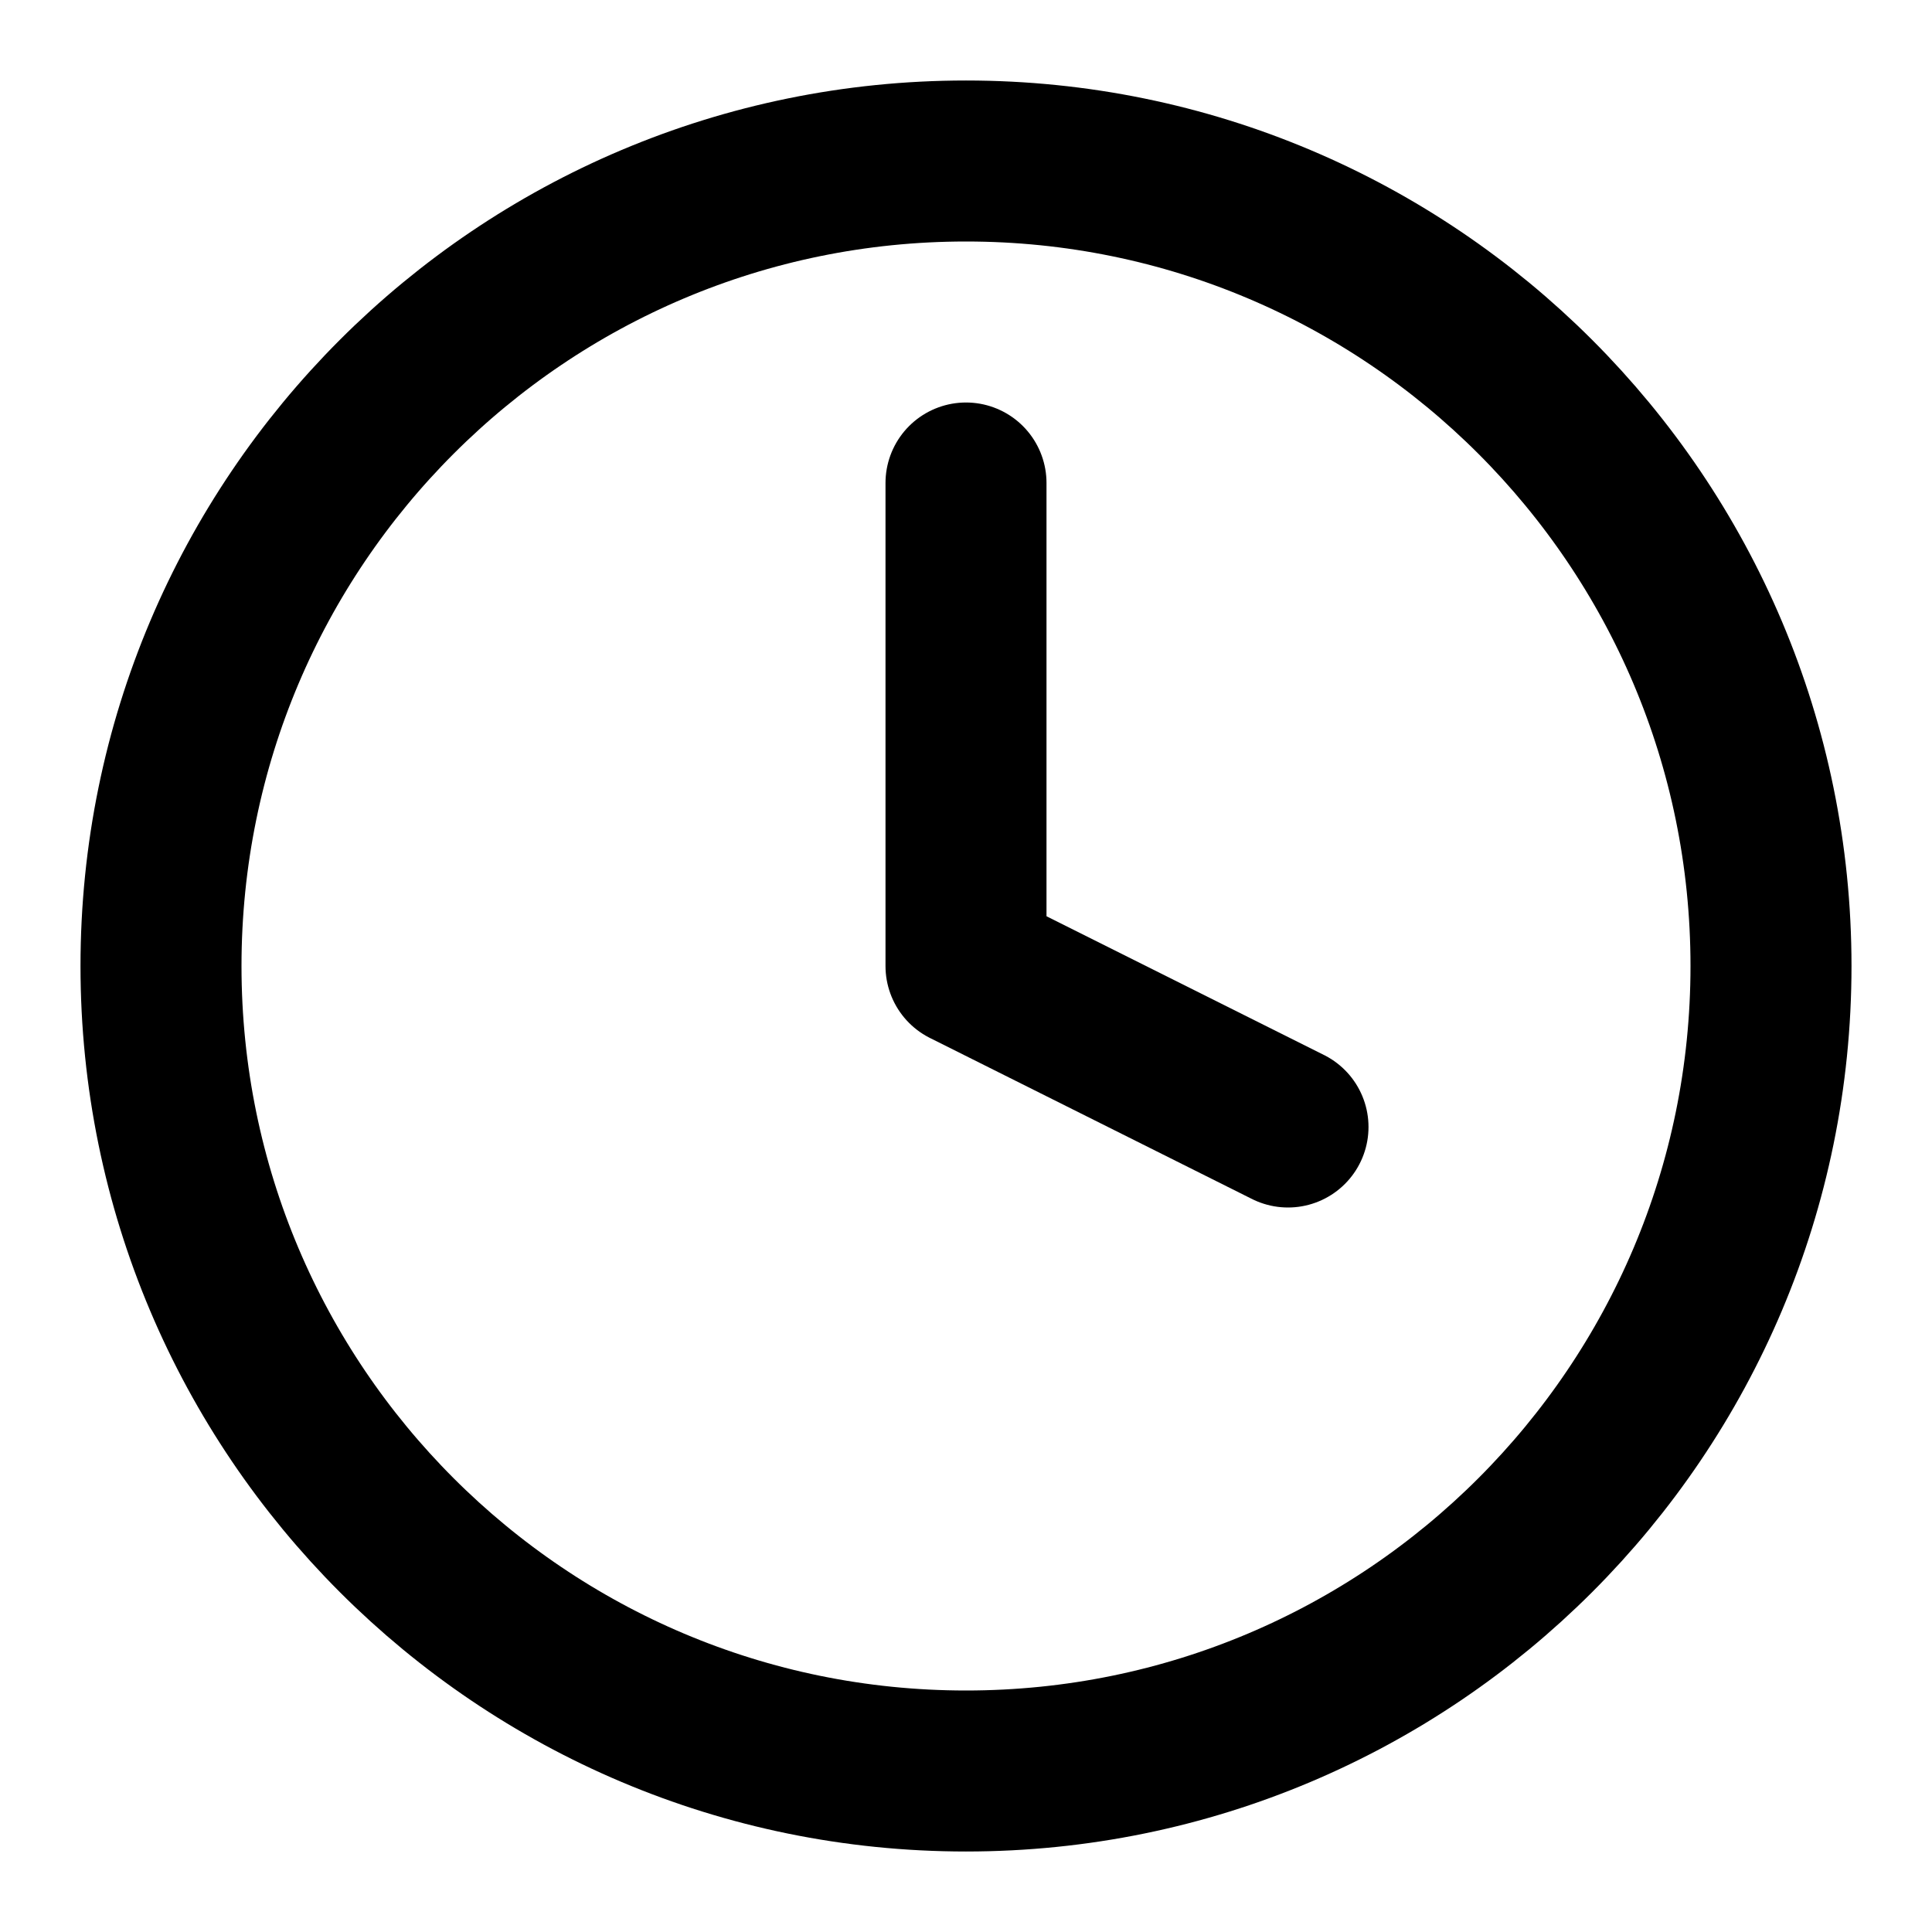
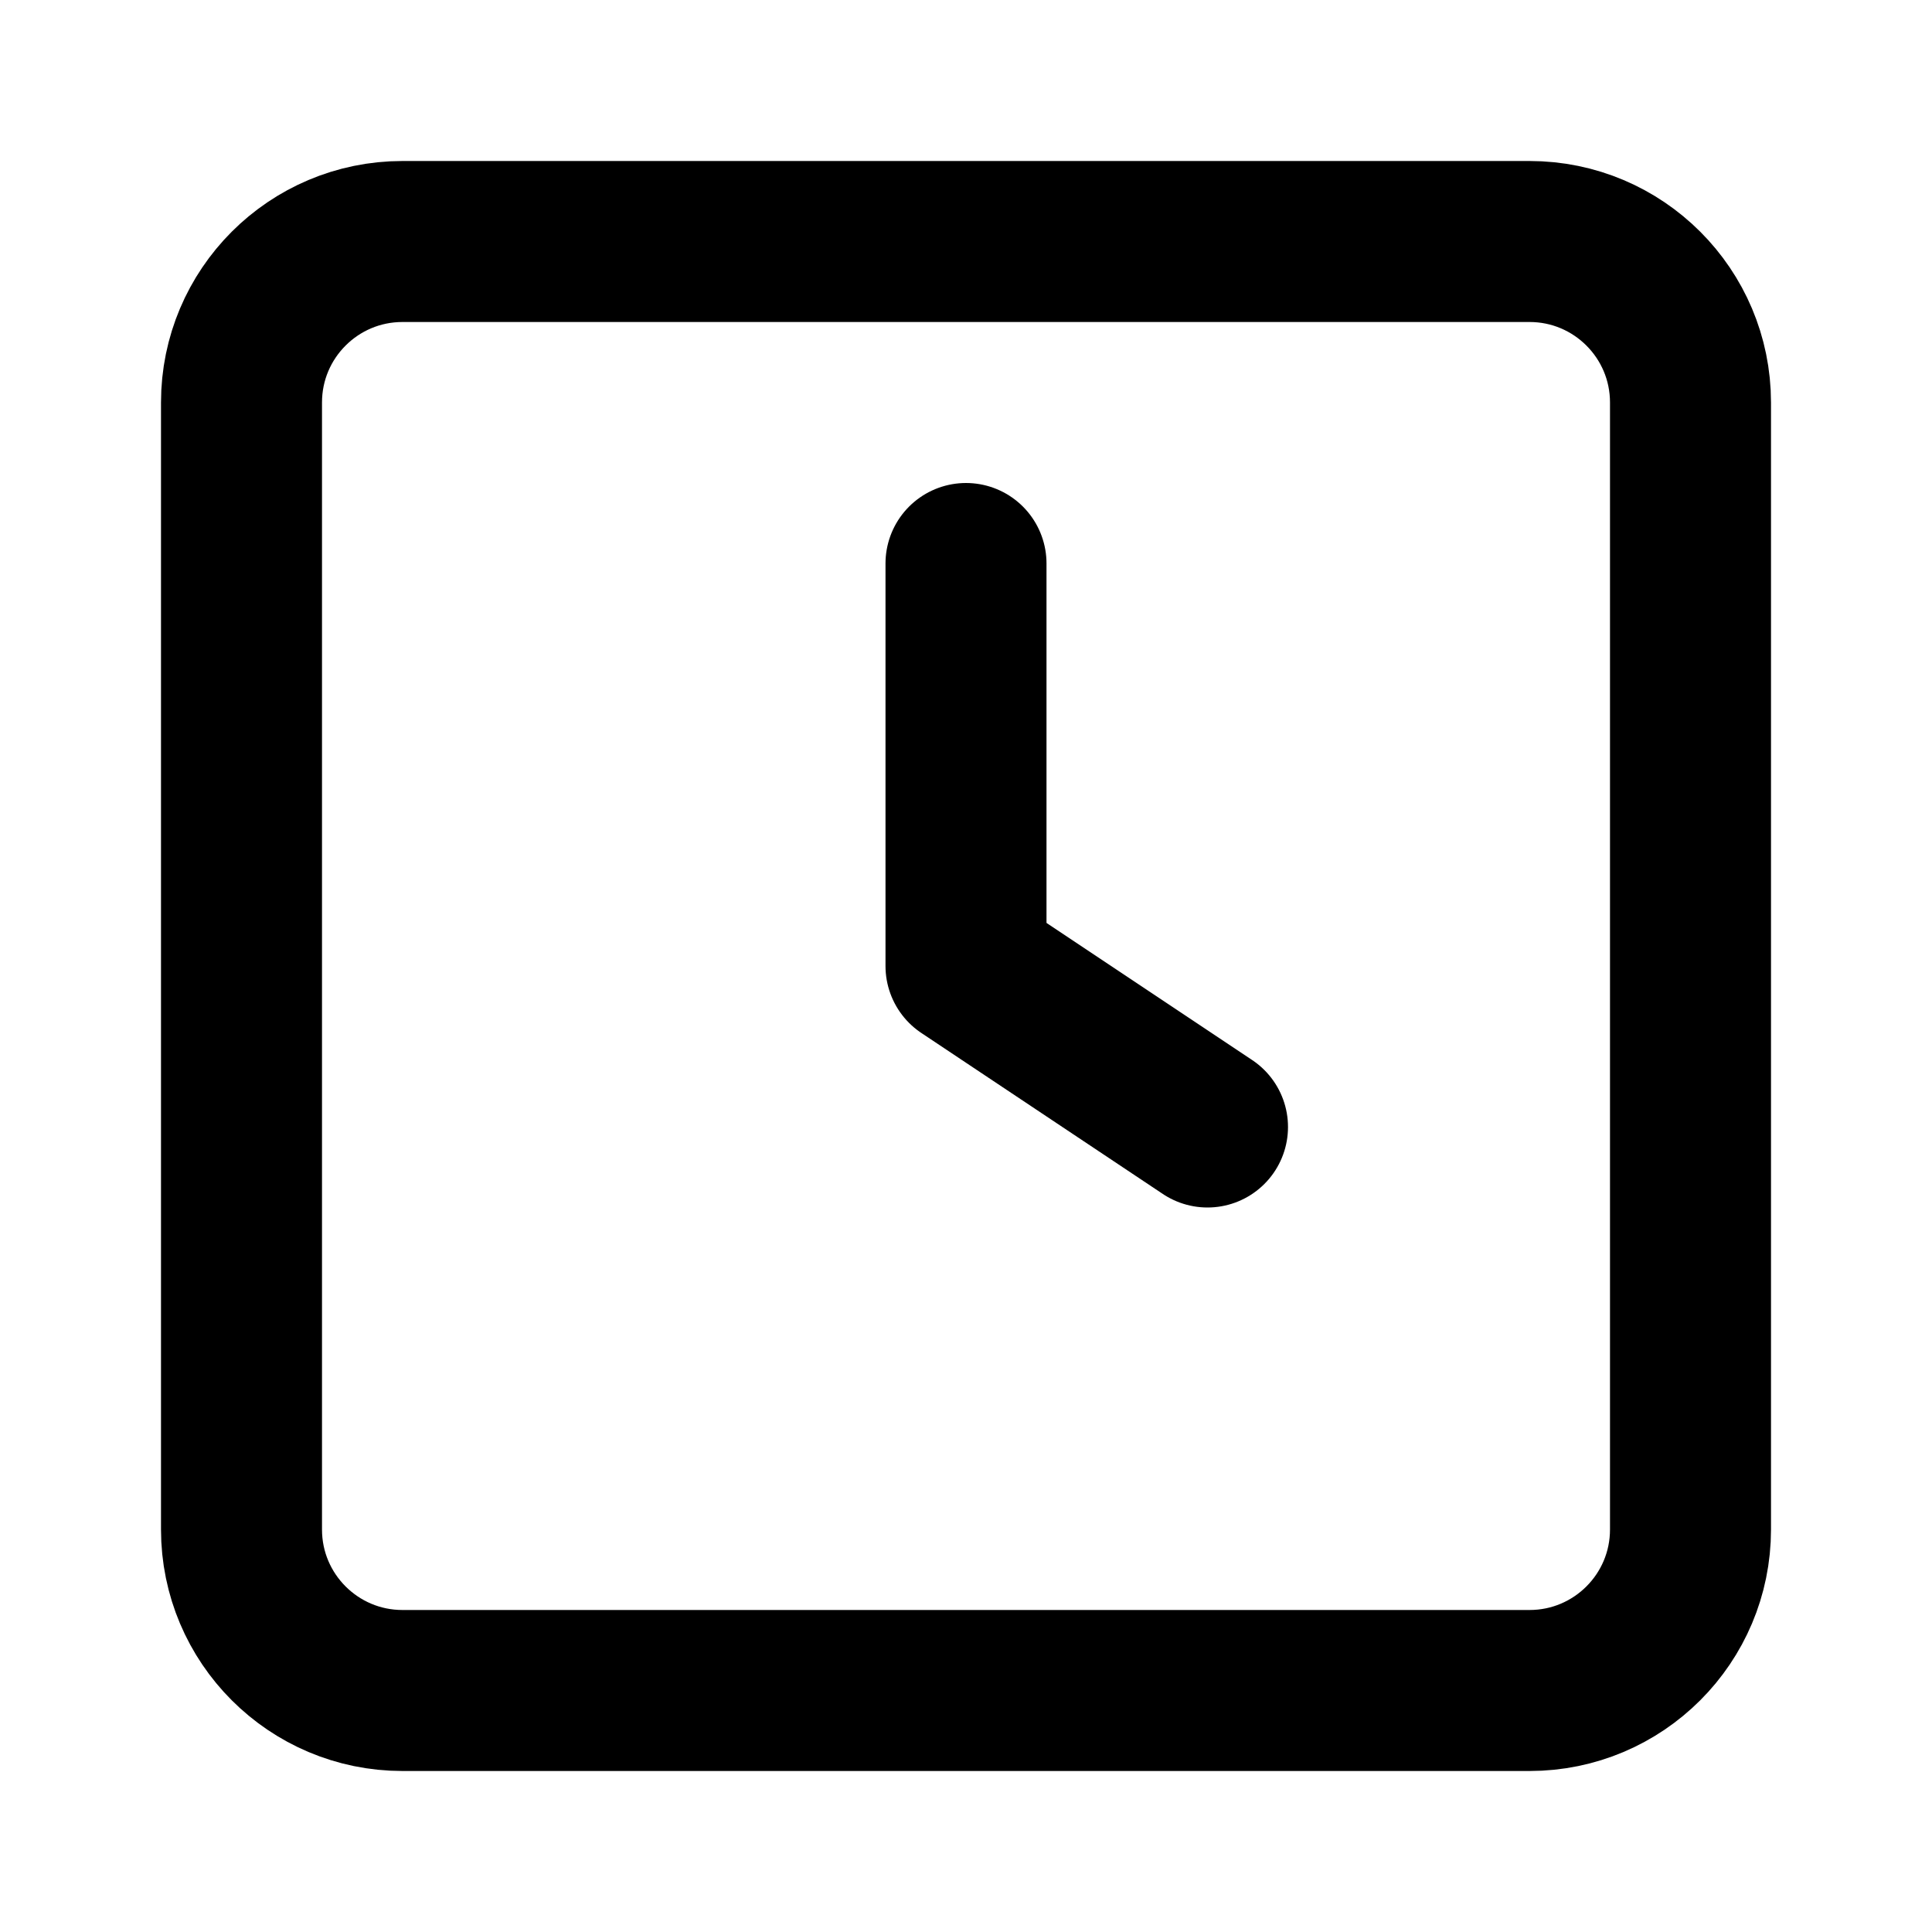
- <svg xmlns="http://www.w3.org/2000/svg" class="lucide lucide-clock" width="24" height="24" viewBox="0 0 24 24" fill="none" stroke="currentColor" stroke-width="2" stroke-linecap="round" stroke-linejoin="round">
-   <circle cx="12" cy="12" r="10" />
-   <path d="M12 6v6l4 2" />
+ <svg xmlns="http://www.w3.org/2000/svg" width="24" height="24" viewBox="0 0 24 24" fill="none" stroke="currentColor" stroke-width="2" stroke-linecap="round" stroke-linejoin="round">
+   <rect x="3" y="3" width="18" height="18" rx="2" />
+   <path d="M12 7v5l3 2" />
</svg>
